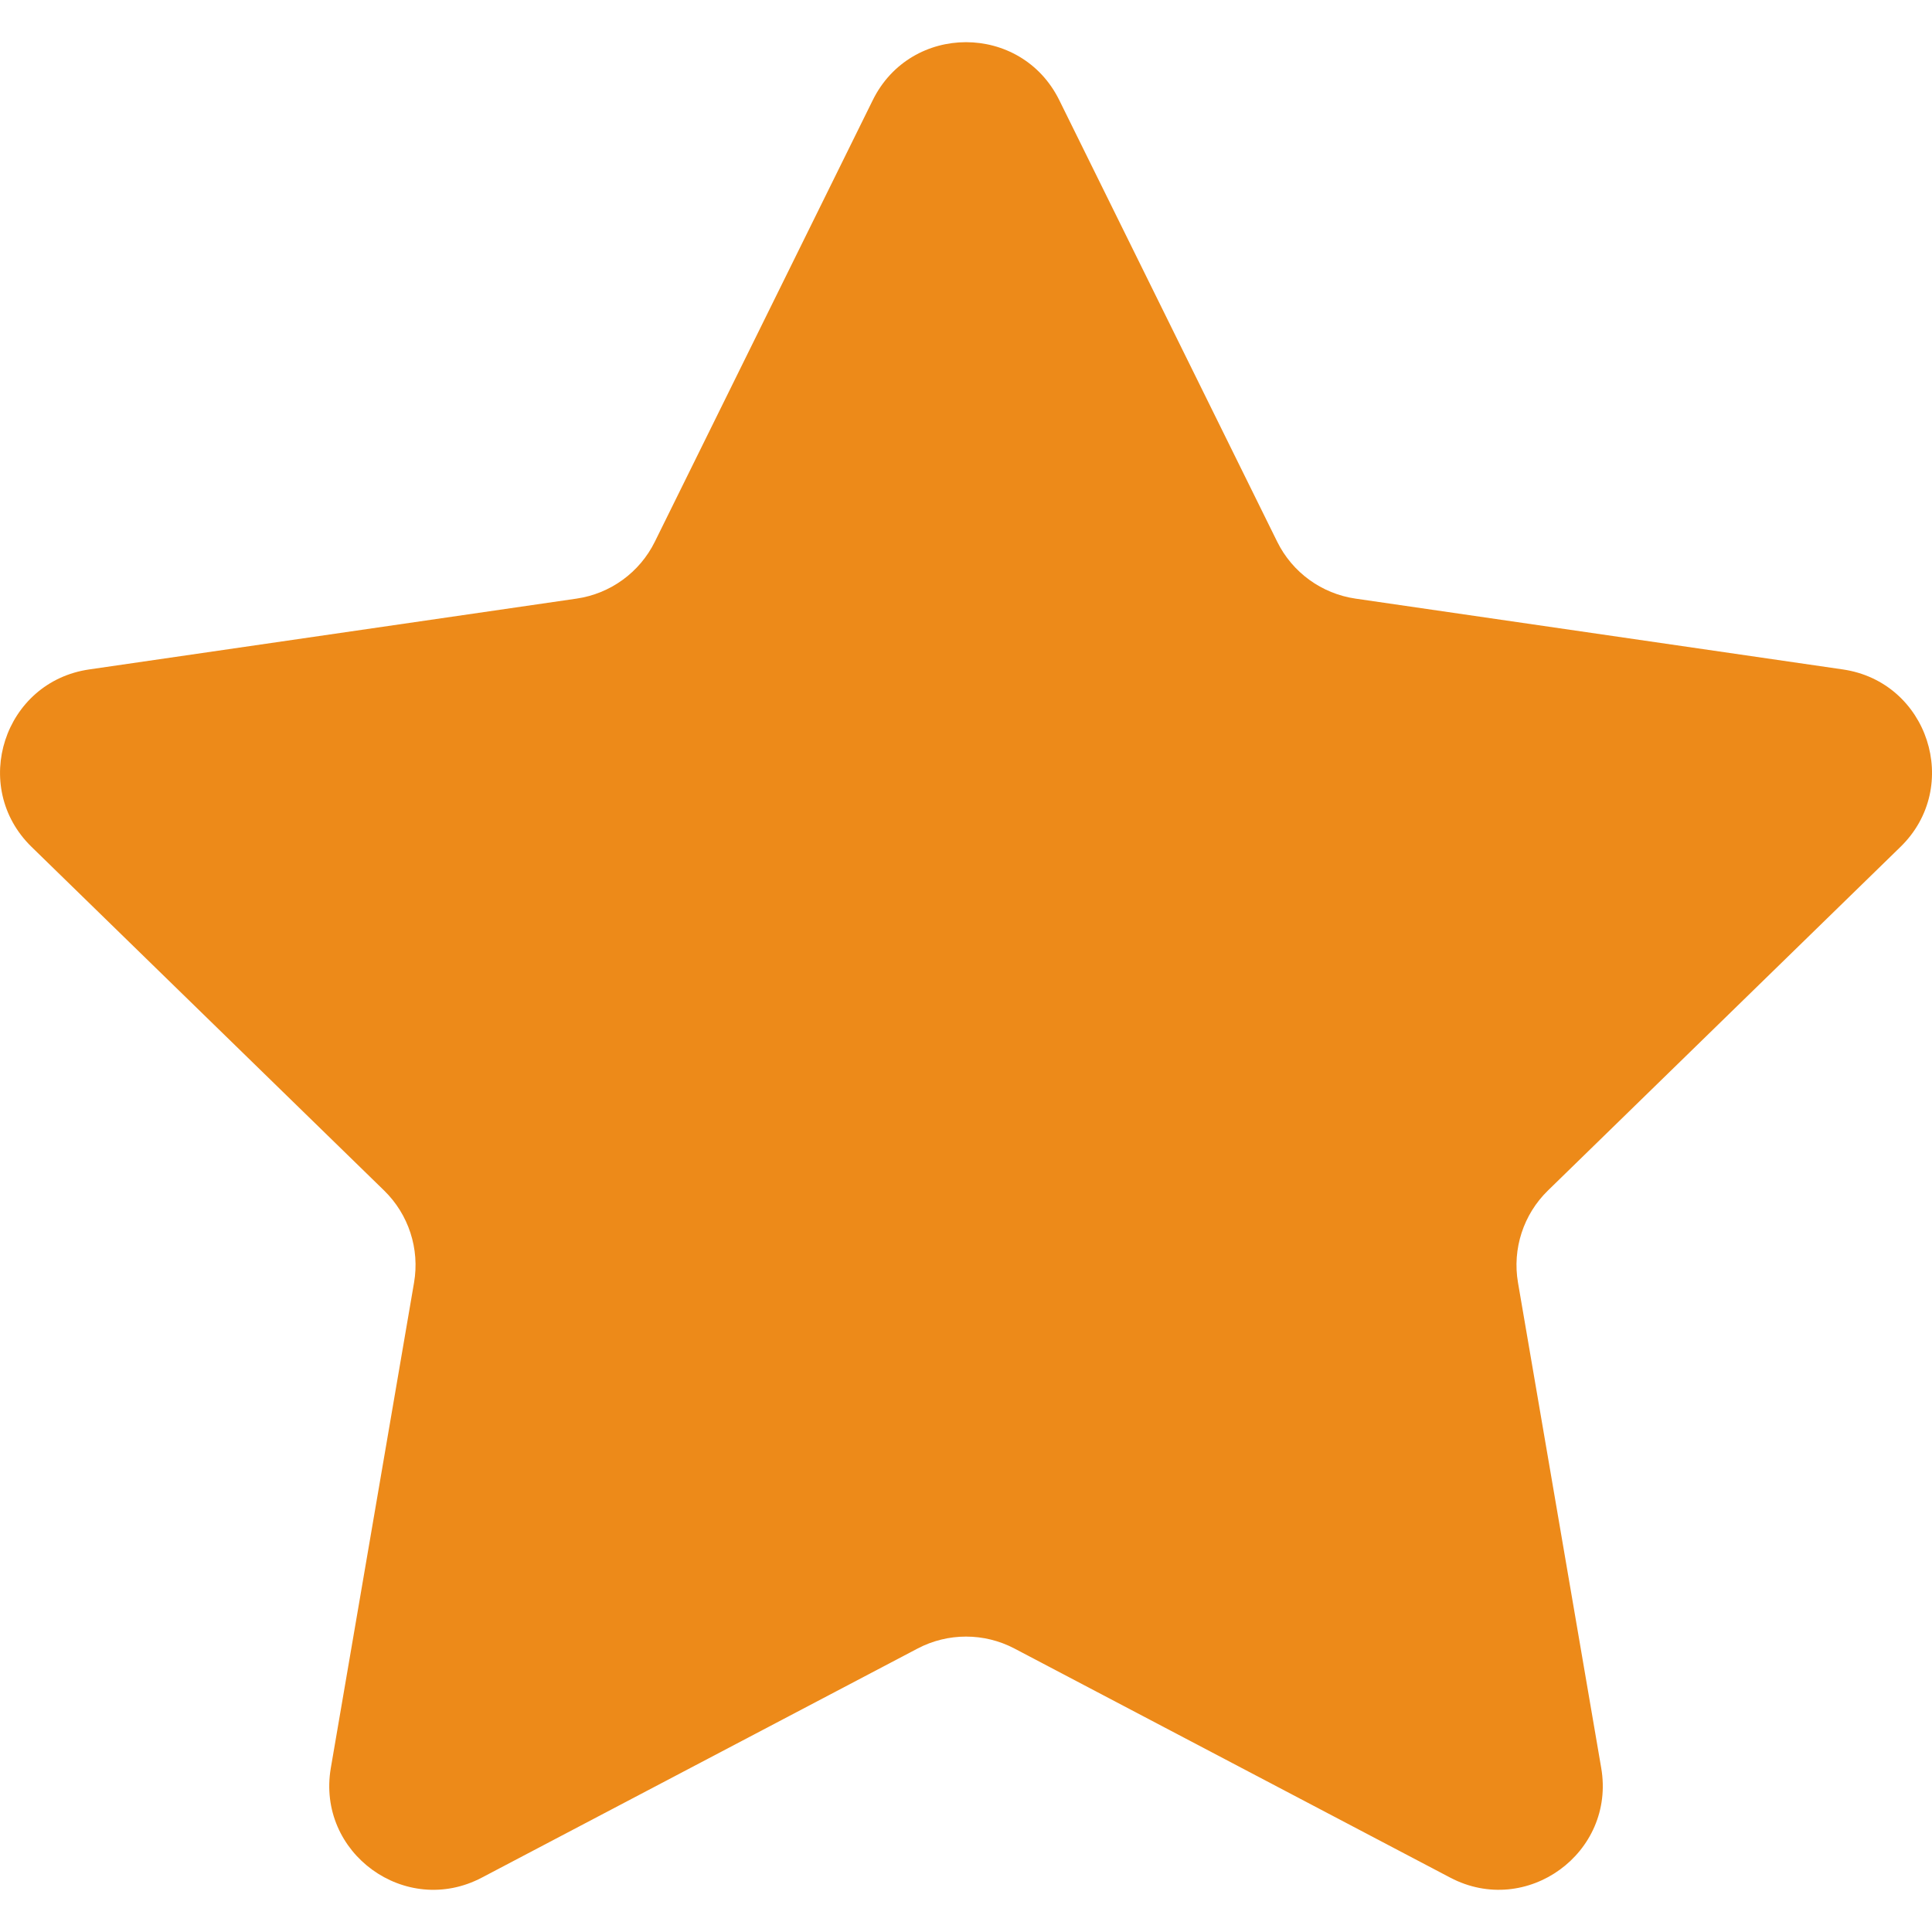
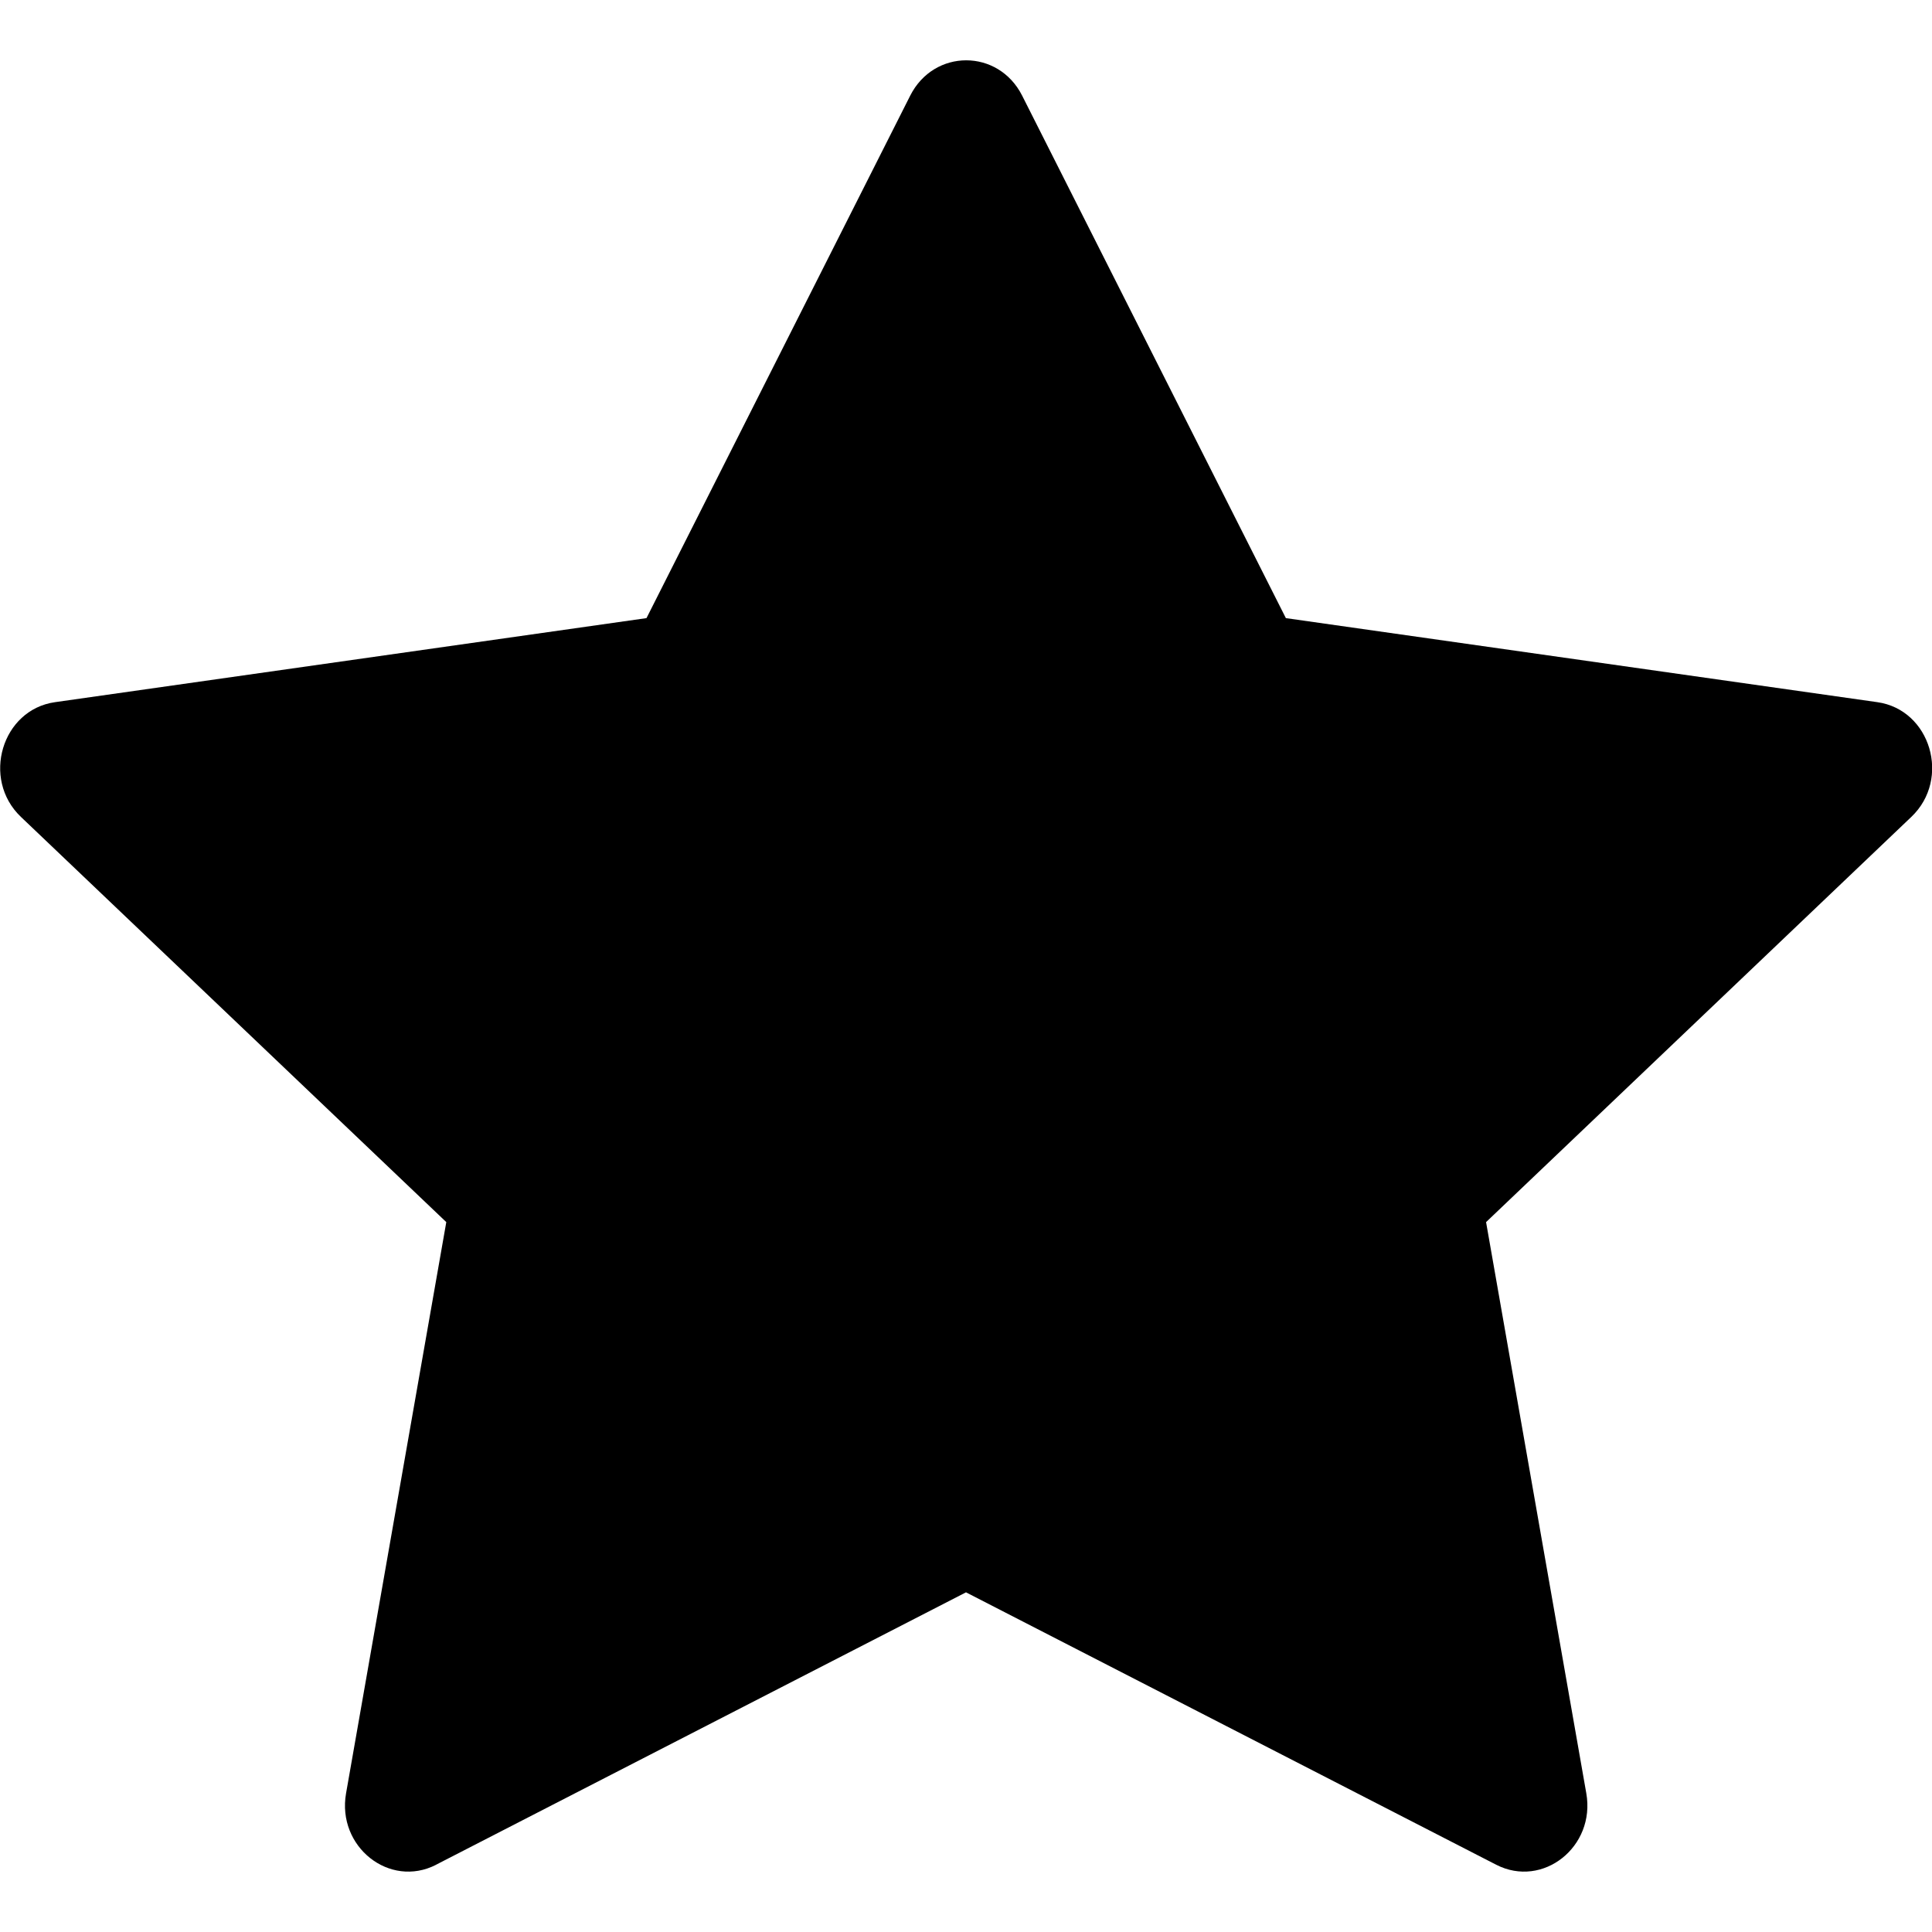
- <svg xmlns="http://www.w3.org/2000/svg" height="800px" width="800px" version="1.1" id="Capa_1" viewBox="0 0 47.94 47.94" xml:space="preserve">
-   <path style="fill:#ED8A19;" d="M26.285,2.486l5.407,10.956c0.376,0.762,1.103,1.29,1.944,1.412l12.091,1.757  c2.118,0.308,2.963,2.91,1.431,4.403l-8.749,8.528c-0.608,0.593-0.886,1.448-0.742,2.285l2.065,12.042  c0.362,2.109-1.852,3.717-3.746,2.722l-10.814-5.685c-0.752-0.395-1.651-0.395-2.403,0l-10.814,5.685  c-1.894,0.996-4.108-0.613-3.746-2.722l2.065-12.042c0.144-0.837-0.134-1.692-0.742-2.285l-8.749-8.528  c-1.532-1.494-0.687-4.096,1.431-4.403l12.091-1.757c0.841-0.122,1.568-0.65,1.944-1.412l5.407-10.956  C22.602,0.567,25.338,0.567,26.285,2.486z" />
+ <svg xmlns="http://www.w3.org/2000/svg" width="16" height="16" fill="currentColor" class="bi bi-star-fill" viewBox="0 0 16 16">
+   <path d="M3.612 15.443c-.386.198-.824-.149-.746-.592l.83-4.73L.173 6.765c-.329-.314-.158-.888.283-.95l4.898-.696L7.538.792c.197-.39.73-.39.927 0l2.184 4.327 4.898.696c.441.062.612.636.282.95l-3.522 3.356.83 4.73c.078.443-.36.79-.746.592L8 13.187l-4.389 2.256z" />
</svg>
